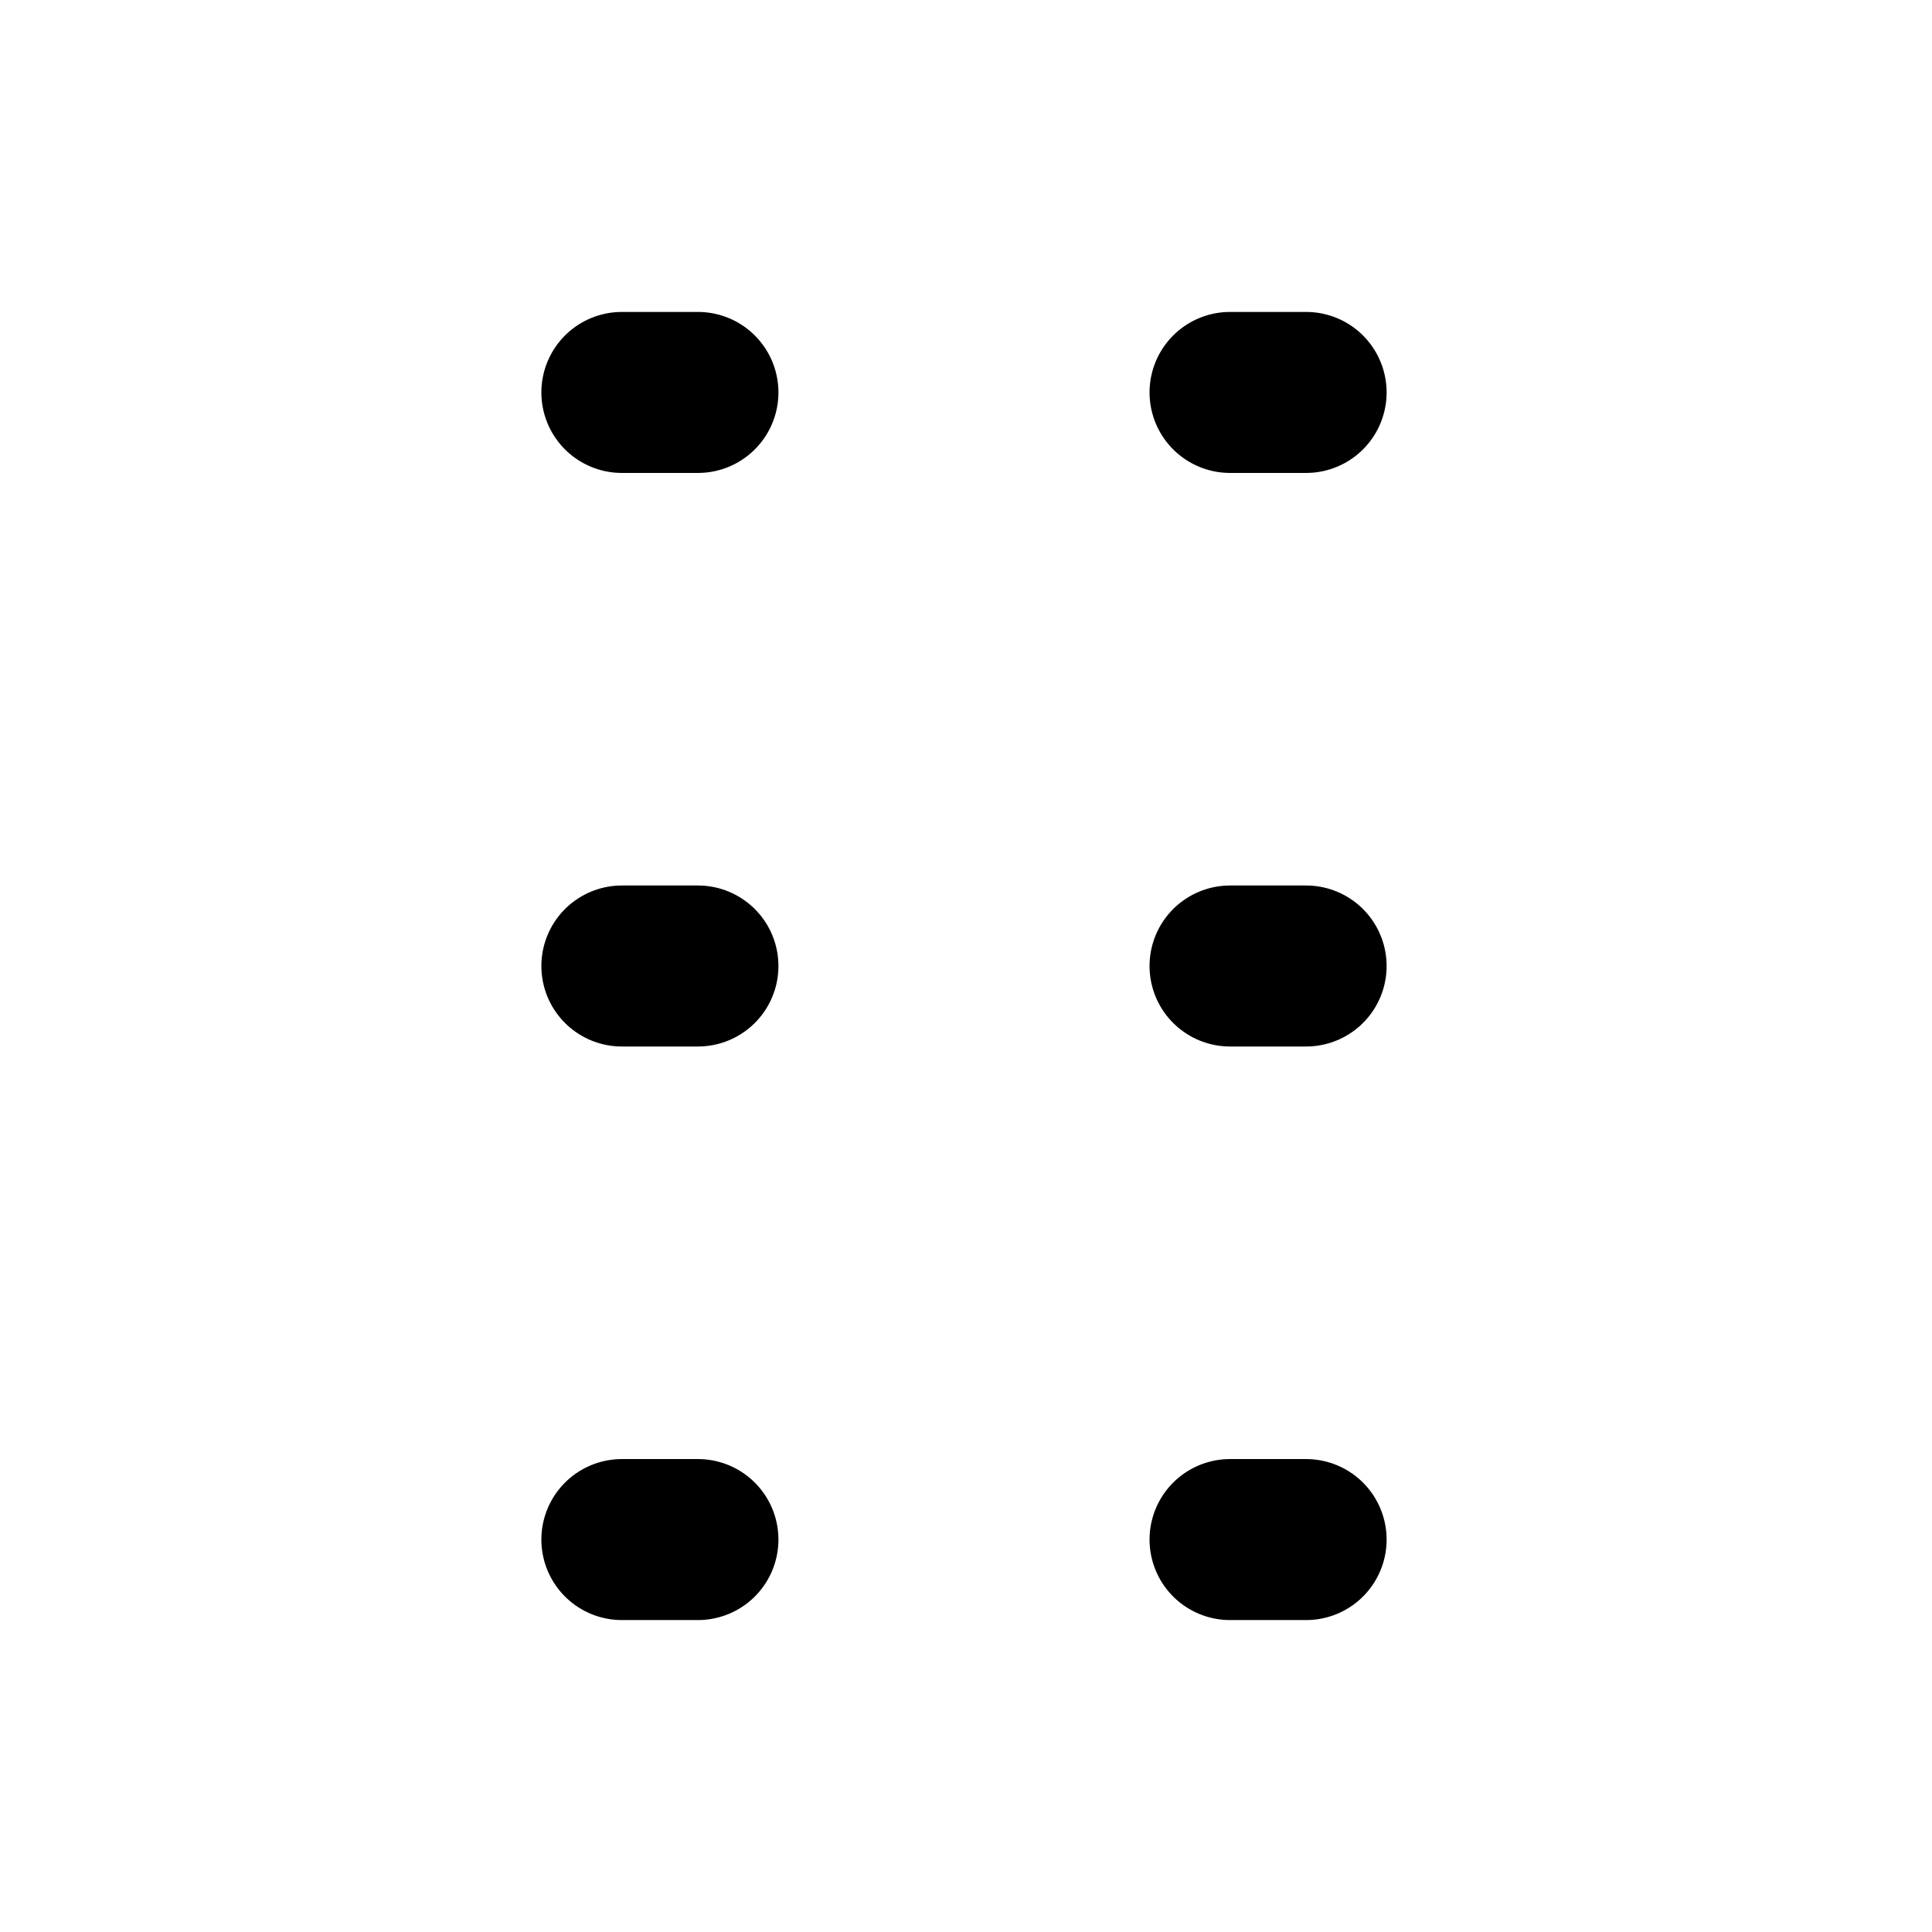
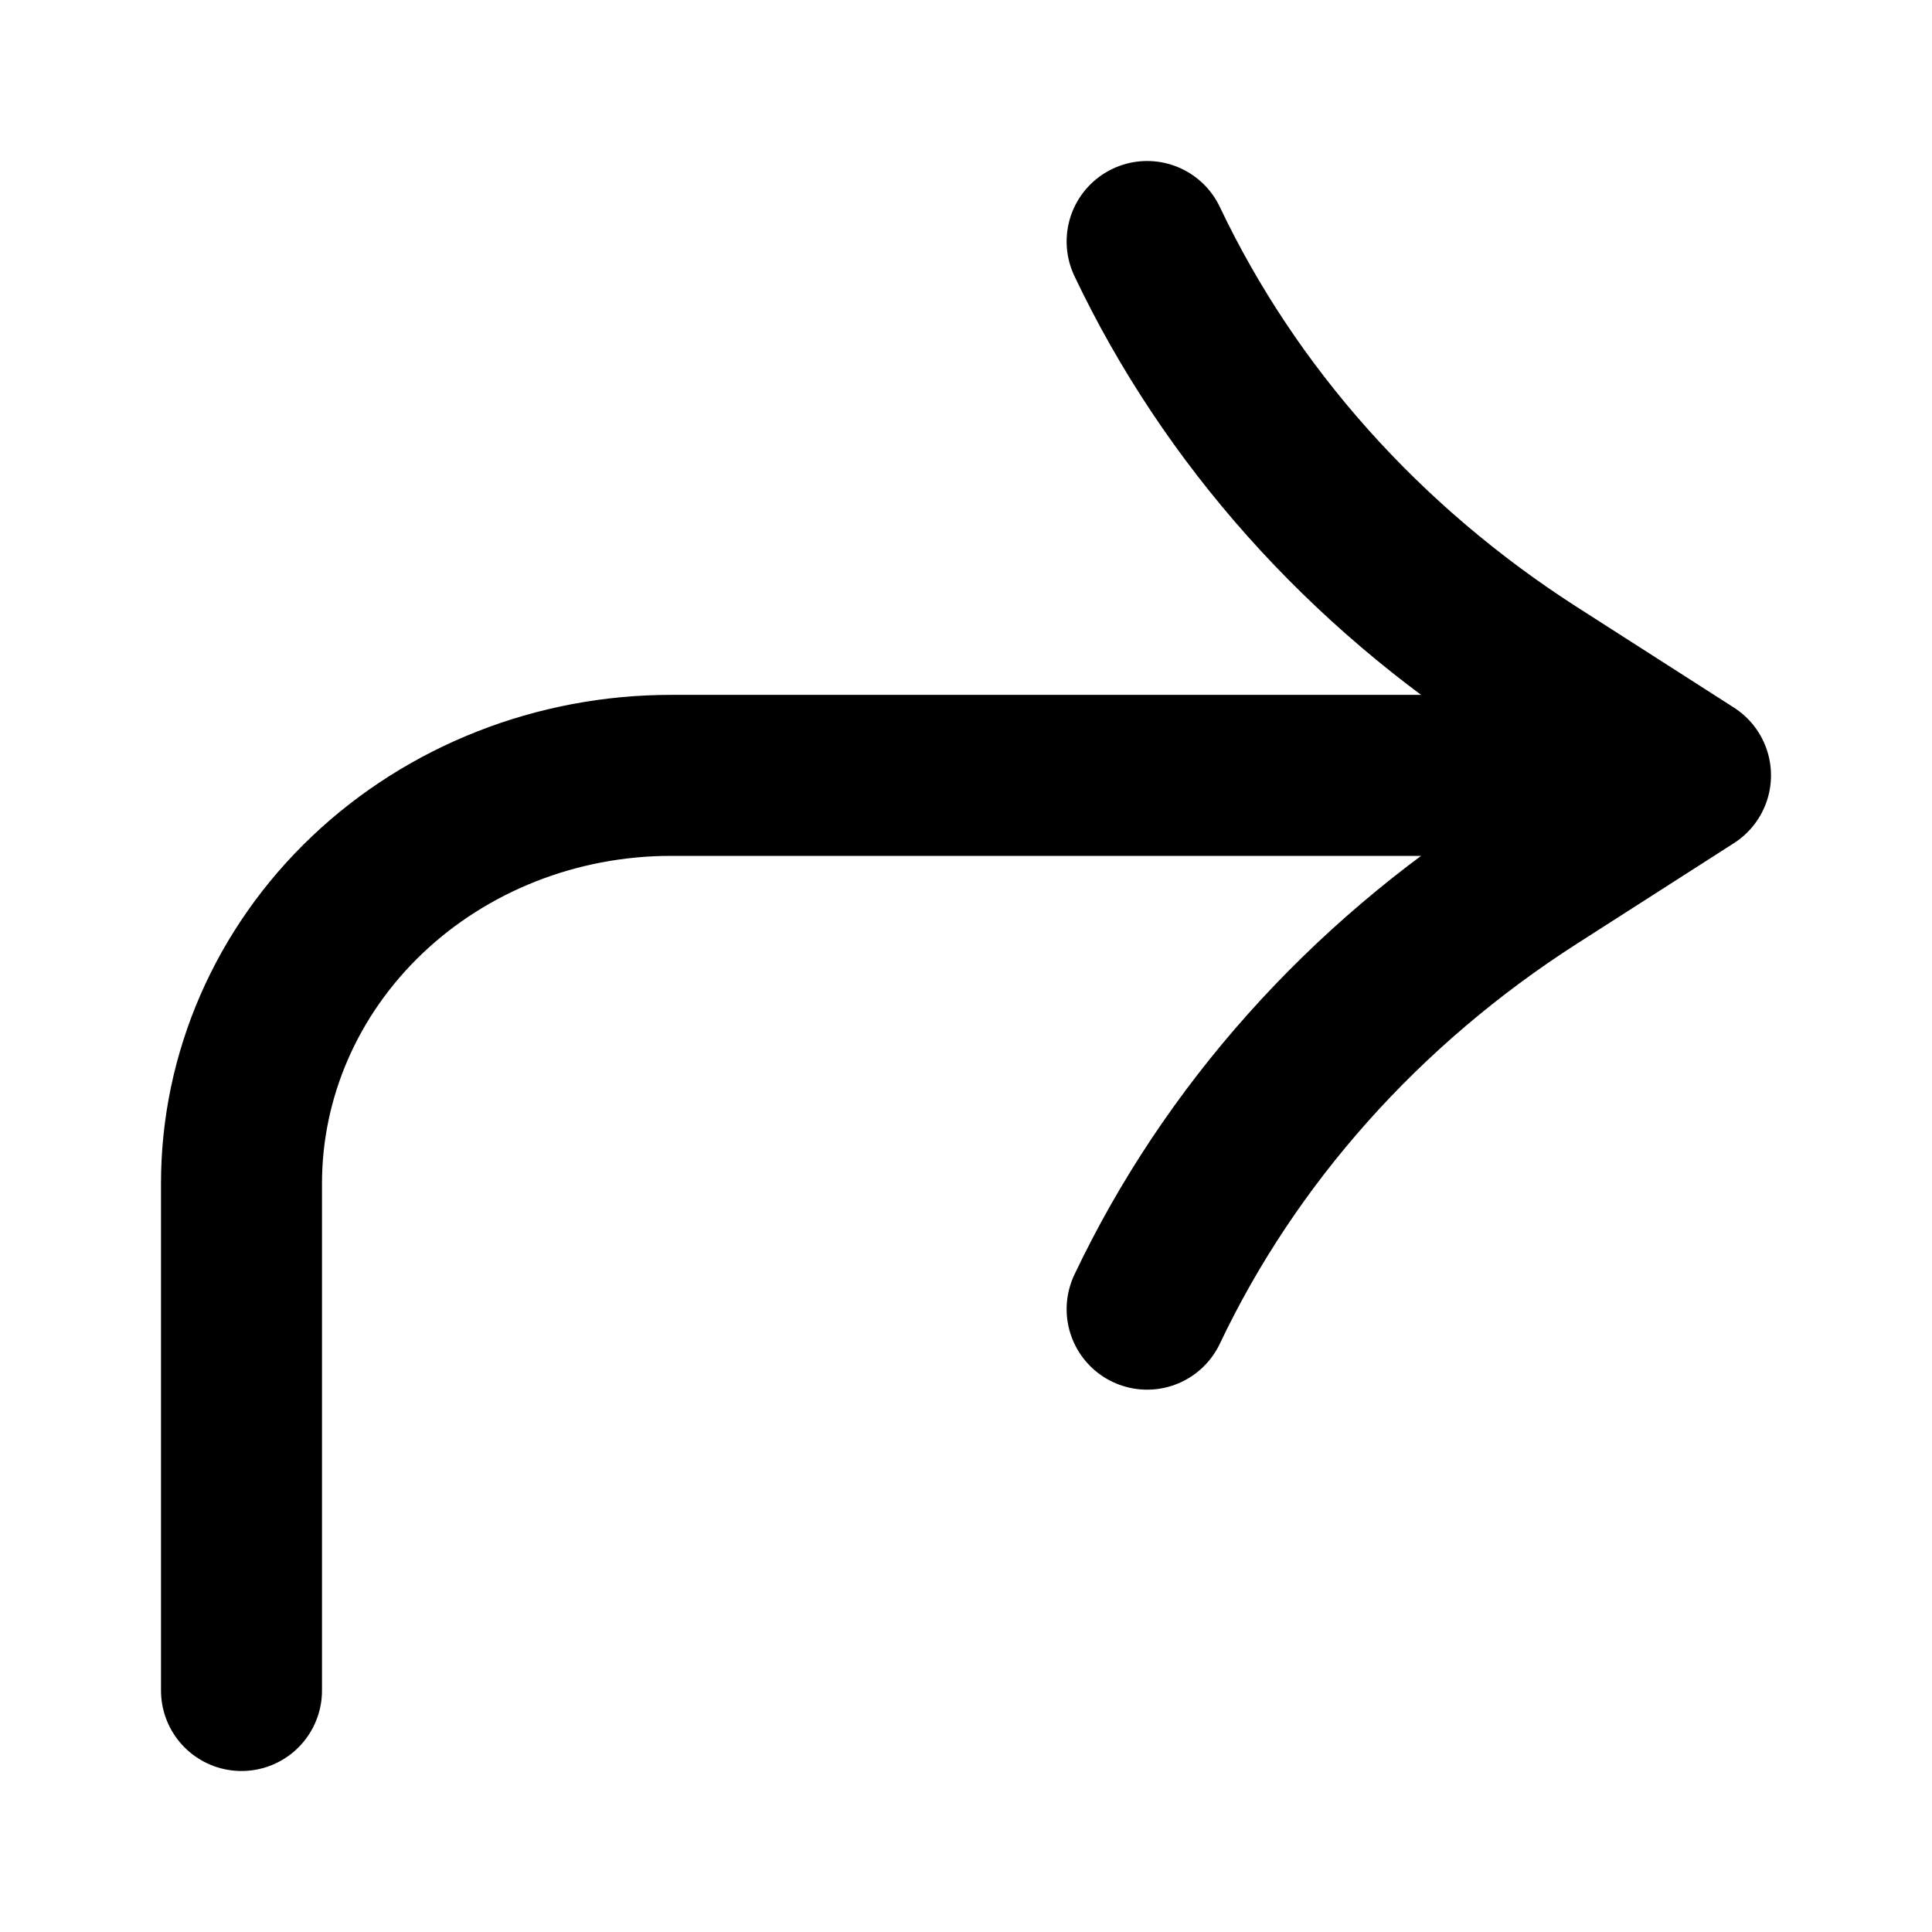
<svg xmlns="http://www.w3.org/2000/svg" width="24" height="24" viewBox="0 0 24 24" fill="none" stroke="currentColor" stroke-width="2" stroke-linecap="round" stroke-linejoin="round">
-   <path d="M8.67 12h-.945m8.5 0h-.945M8.67 4.875h-.945m8.5 0h-.945m-6.61 14.25h-.945m8.5 0h-.945" />
+   <path d="M3 21v-6.3c0-1.345.562-2.634 1.562-3.584S6.92 9.632 8.333 9.632H21M14.25 3c1.03 2.168 2.692 4.031 4.8 5.383L21 9.632l-1.95 1.249c-2.108 1.351-3.77 3.214-4.8 5.382" />
</svg>
